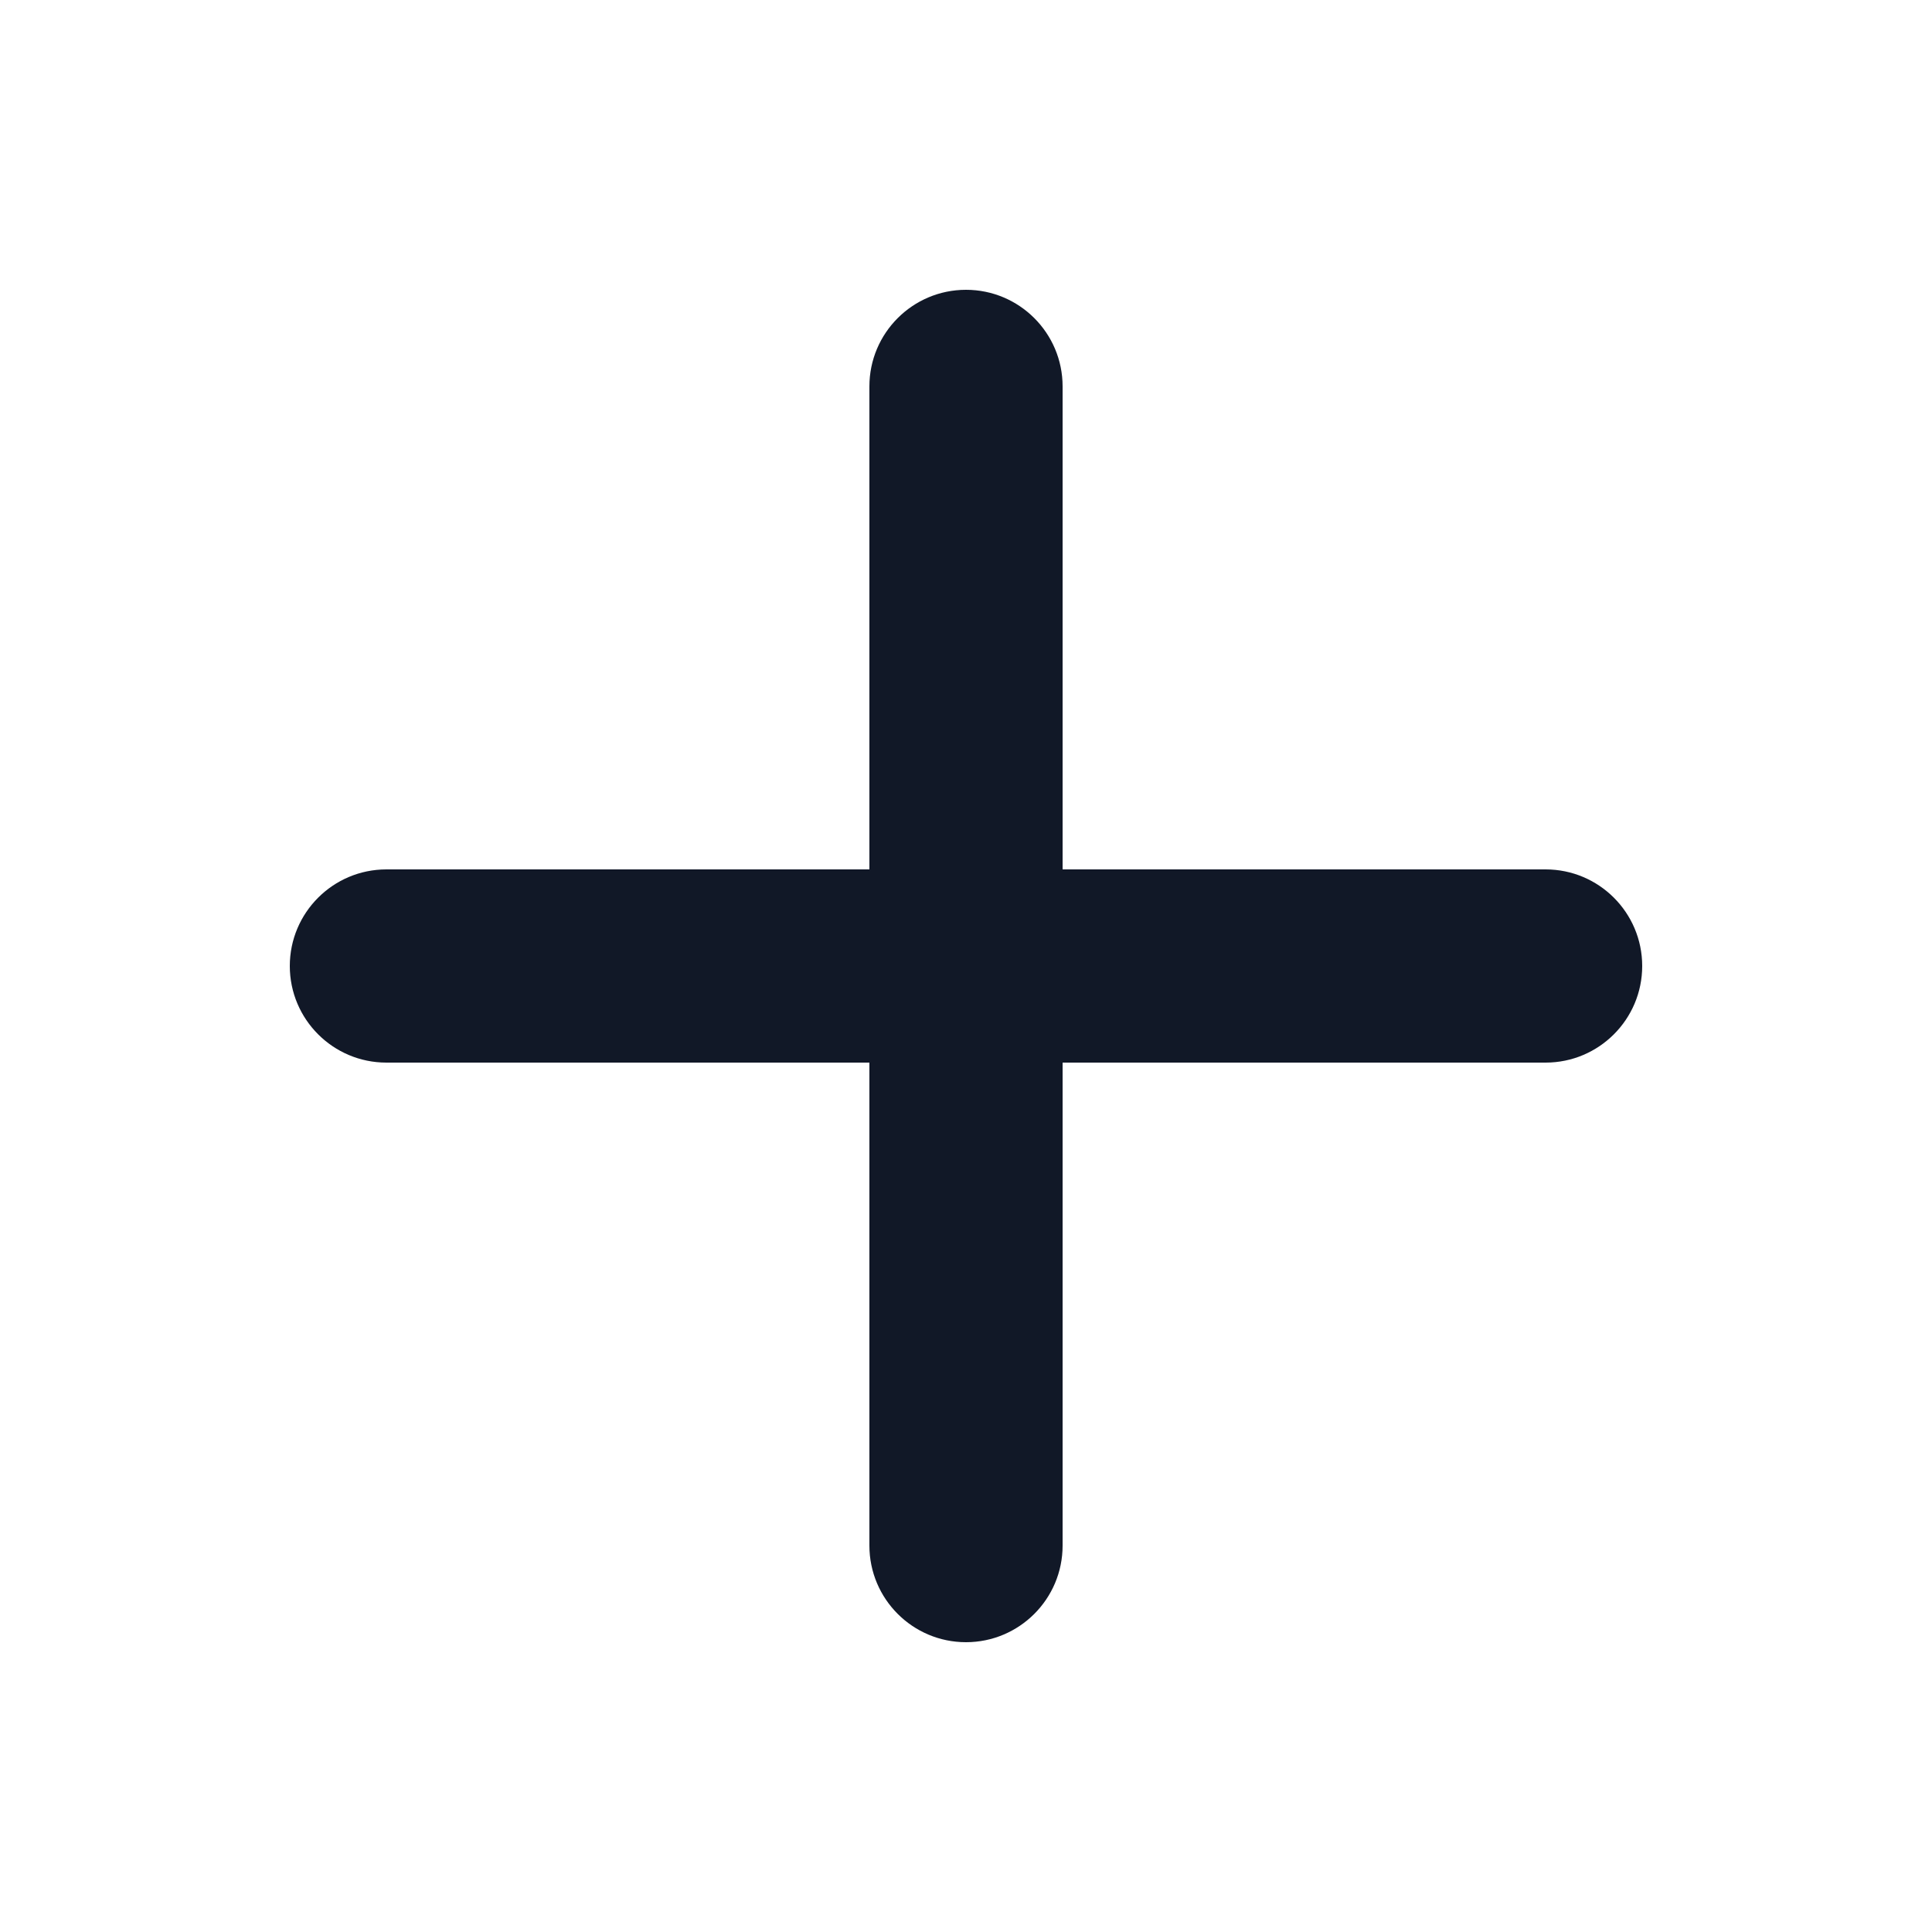
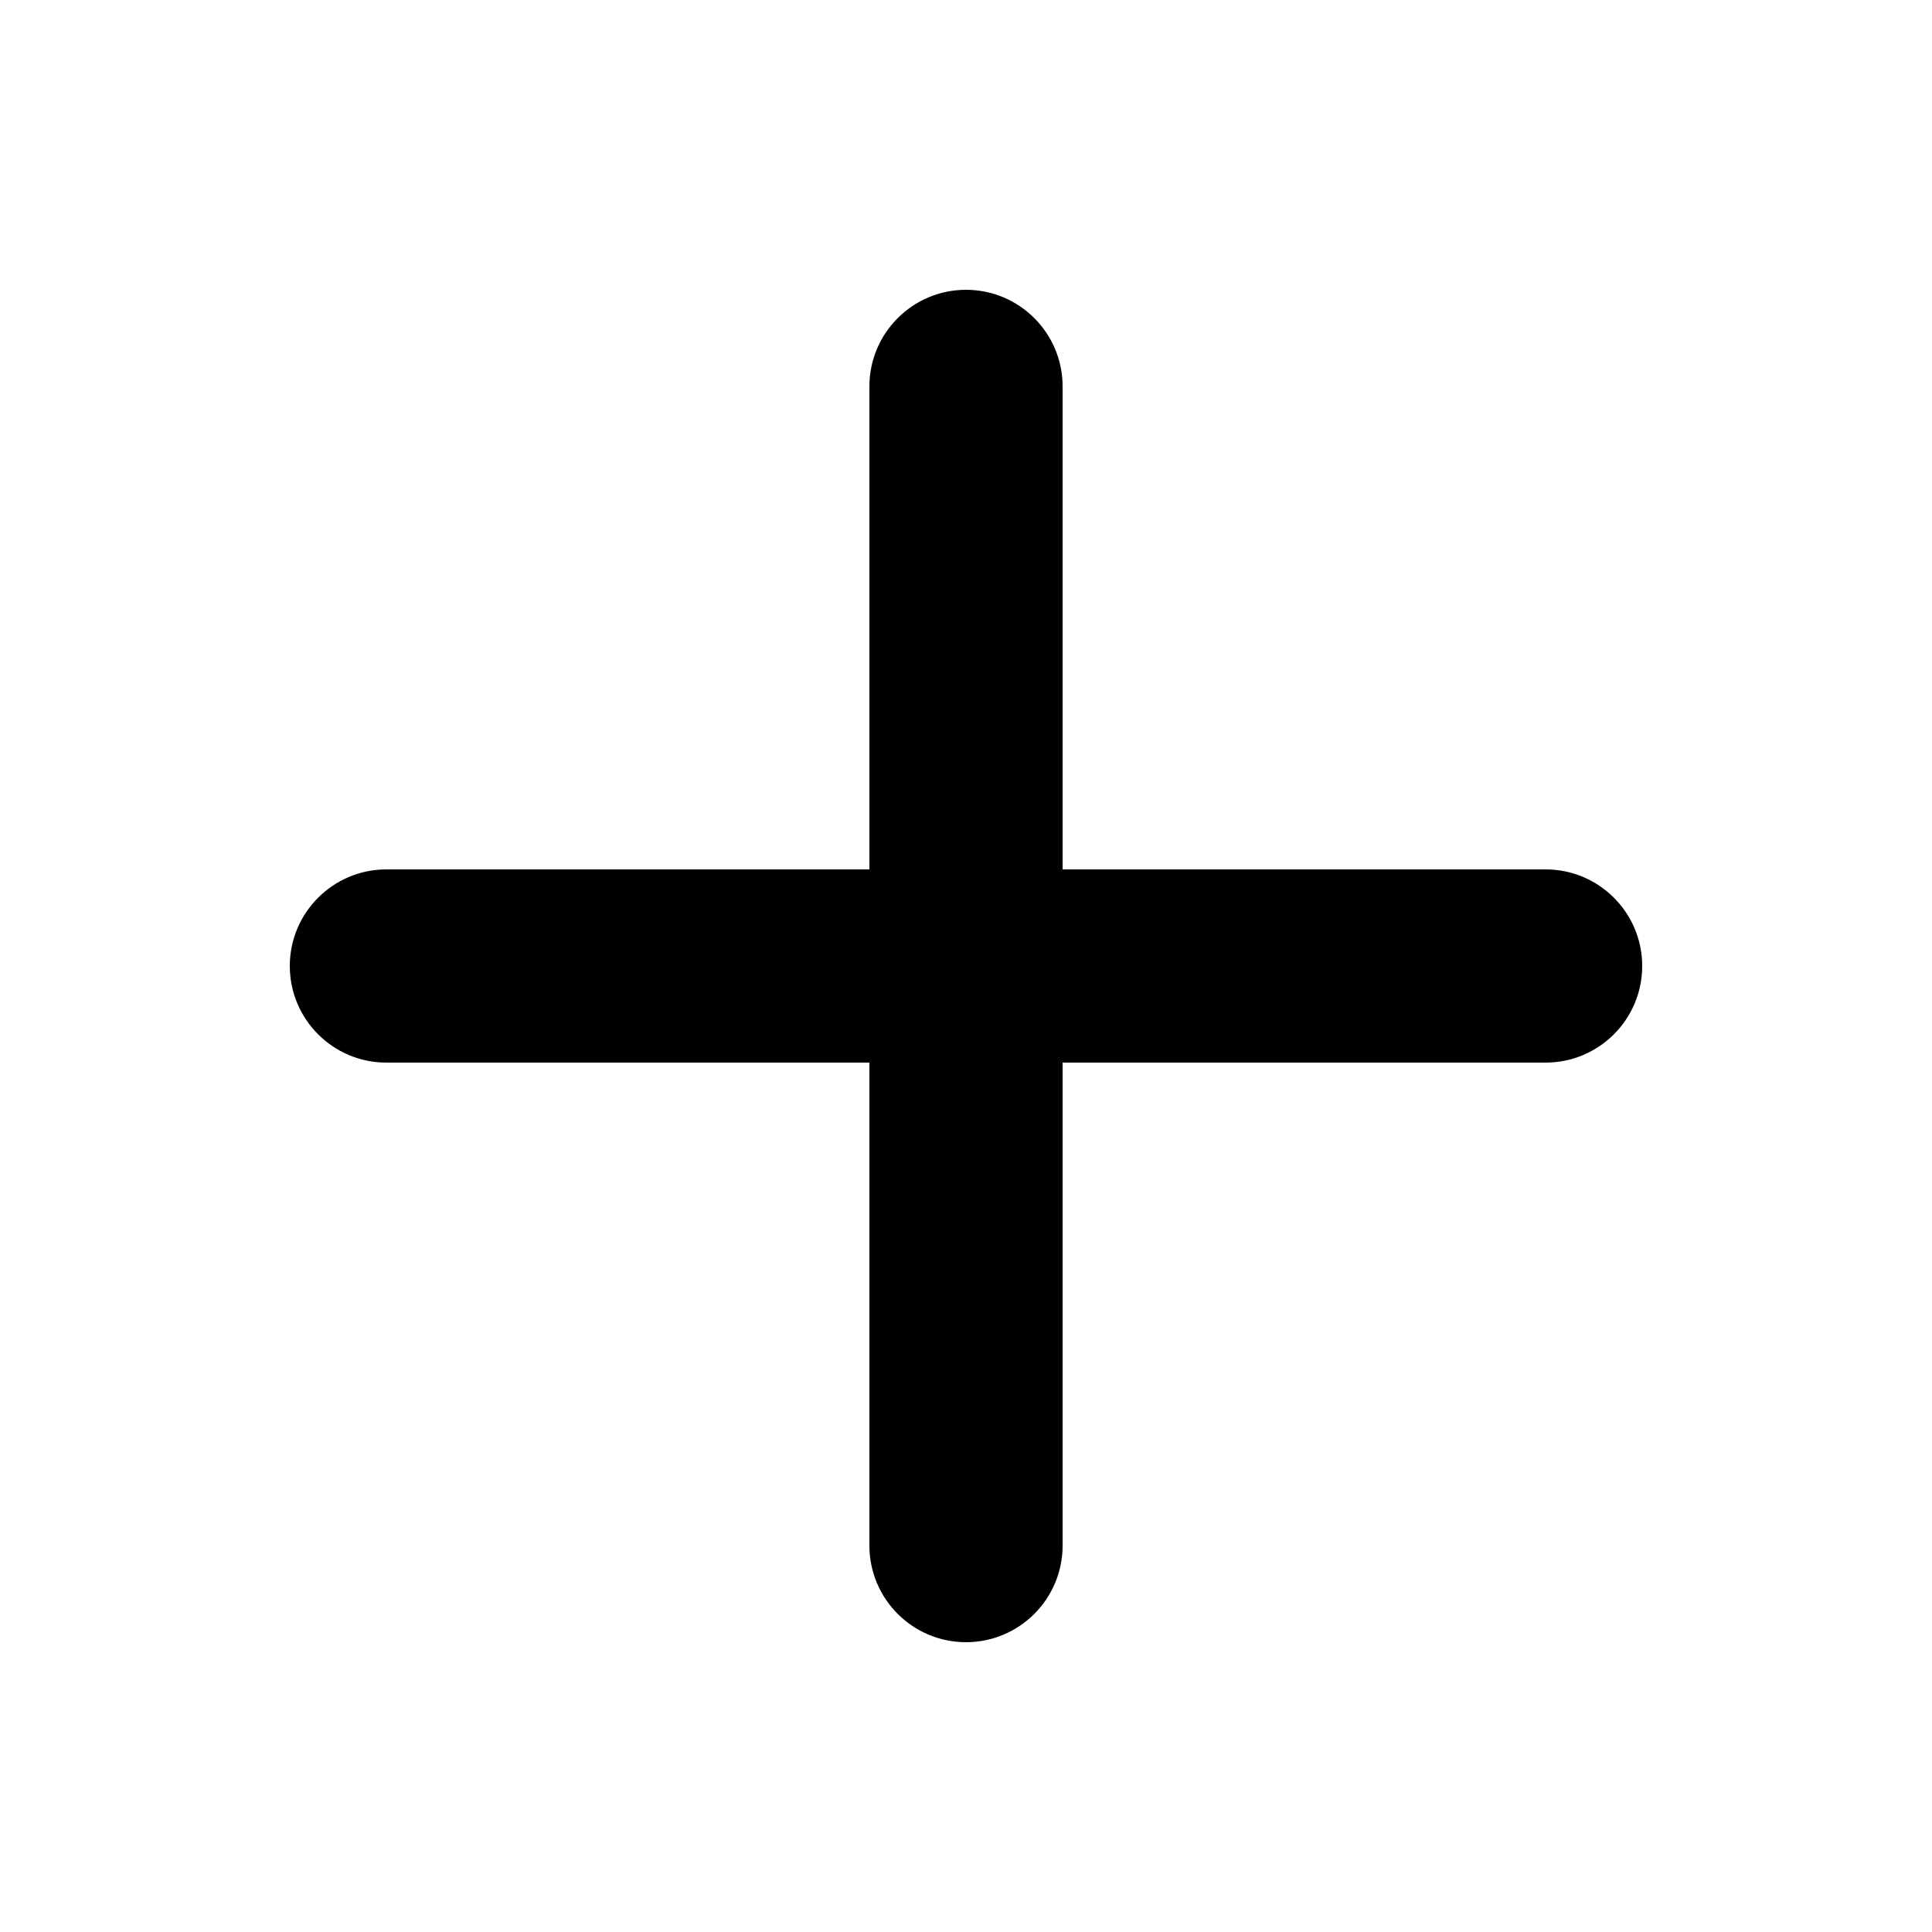
- <svg xmlns="http://www.w3.org/2000/svg" width="20" height="20" viewBox="0 0 20 20" fill="none">
-   <path fill-rule="evenodd" clip-rule="evenodd" d="M10 3C10.552 3 11 3.448 11 4V9H16C16.552 9 17 9.448 17 10C17 10.552 16.552 11 16 11H11V16C11 16.552 10.552 17 10 17C9.448 17 9 16.552 9 16V11H4C3.448 11 3 10.552 3 10C3 9.448 3.448 9 4 9L9 9V4C9 3.448 9.448 3 10 3Z" fill="#111827" />
+ <svg xmlns="http://www.w3.org/2000/svg" width="20" height="20" viewBox="0 0 20 20" fill="current">
+   <path fill-rule="evenodd" clip-rule="evenodd" d="M10 3C10.552 3 11 3.448 11 4V9H16C16.552 9 17 9.448 17 10C17 10.552 16.552 11 16 11H11V16C11 16.552 10.552 17 10 17C9.448 17 9 16.552 9 16V11H4C3.448 11 3 10.552 3 10C3 9.448 3.448 9 4 9L9 9V4C9 3.448 9.448 3 10 3Z" fill="current" />
</svg>
